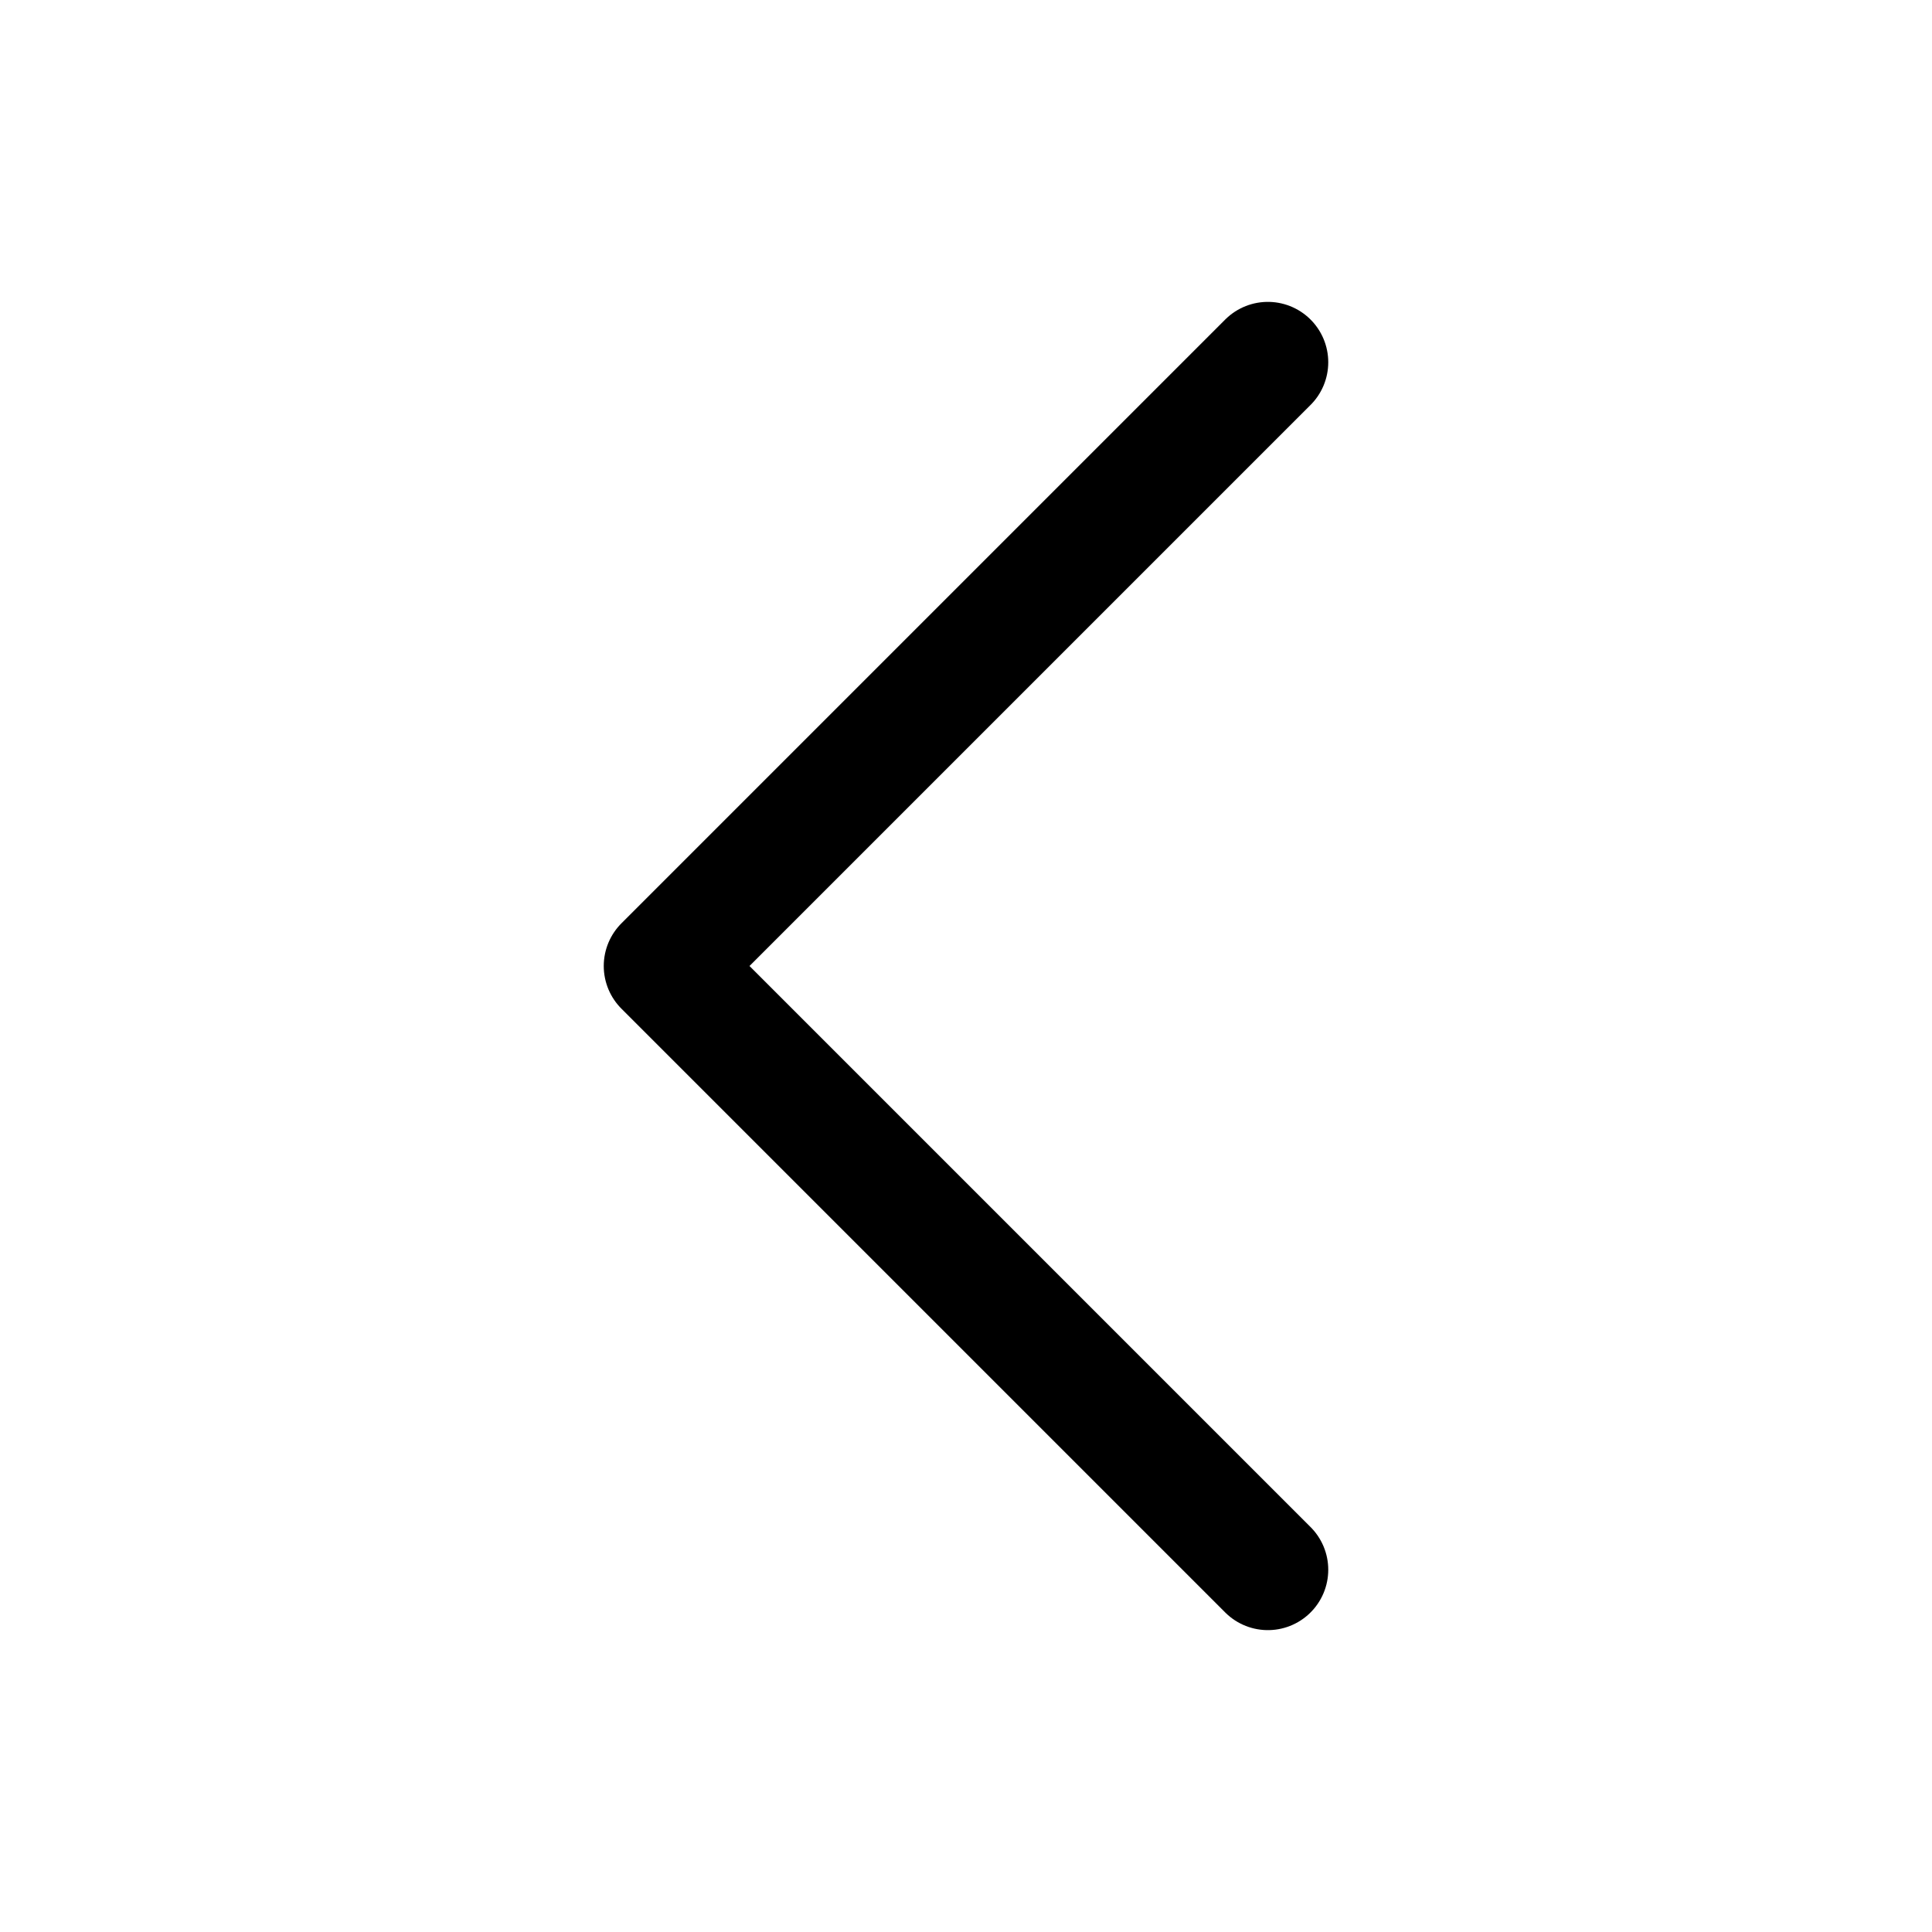
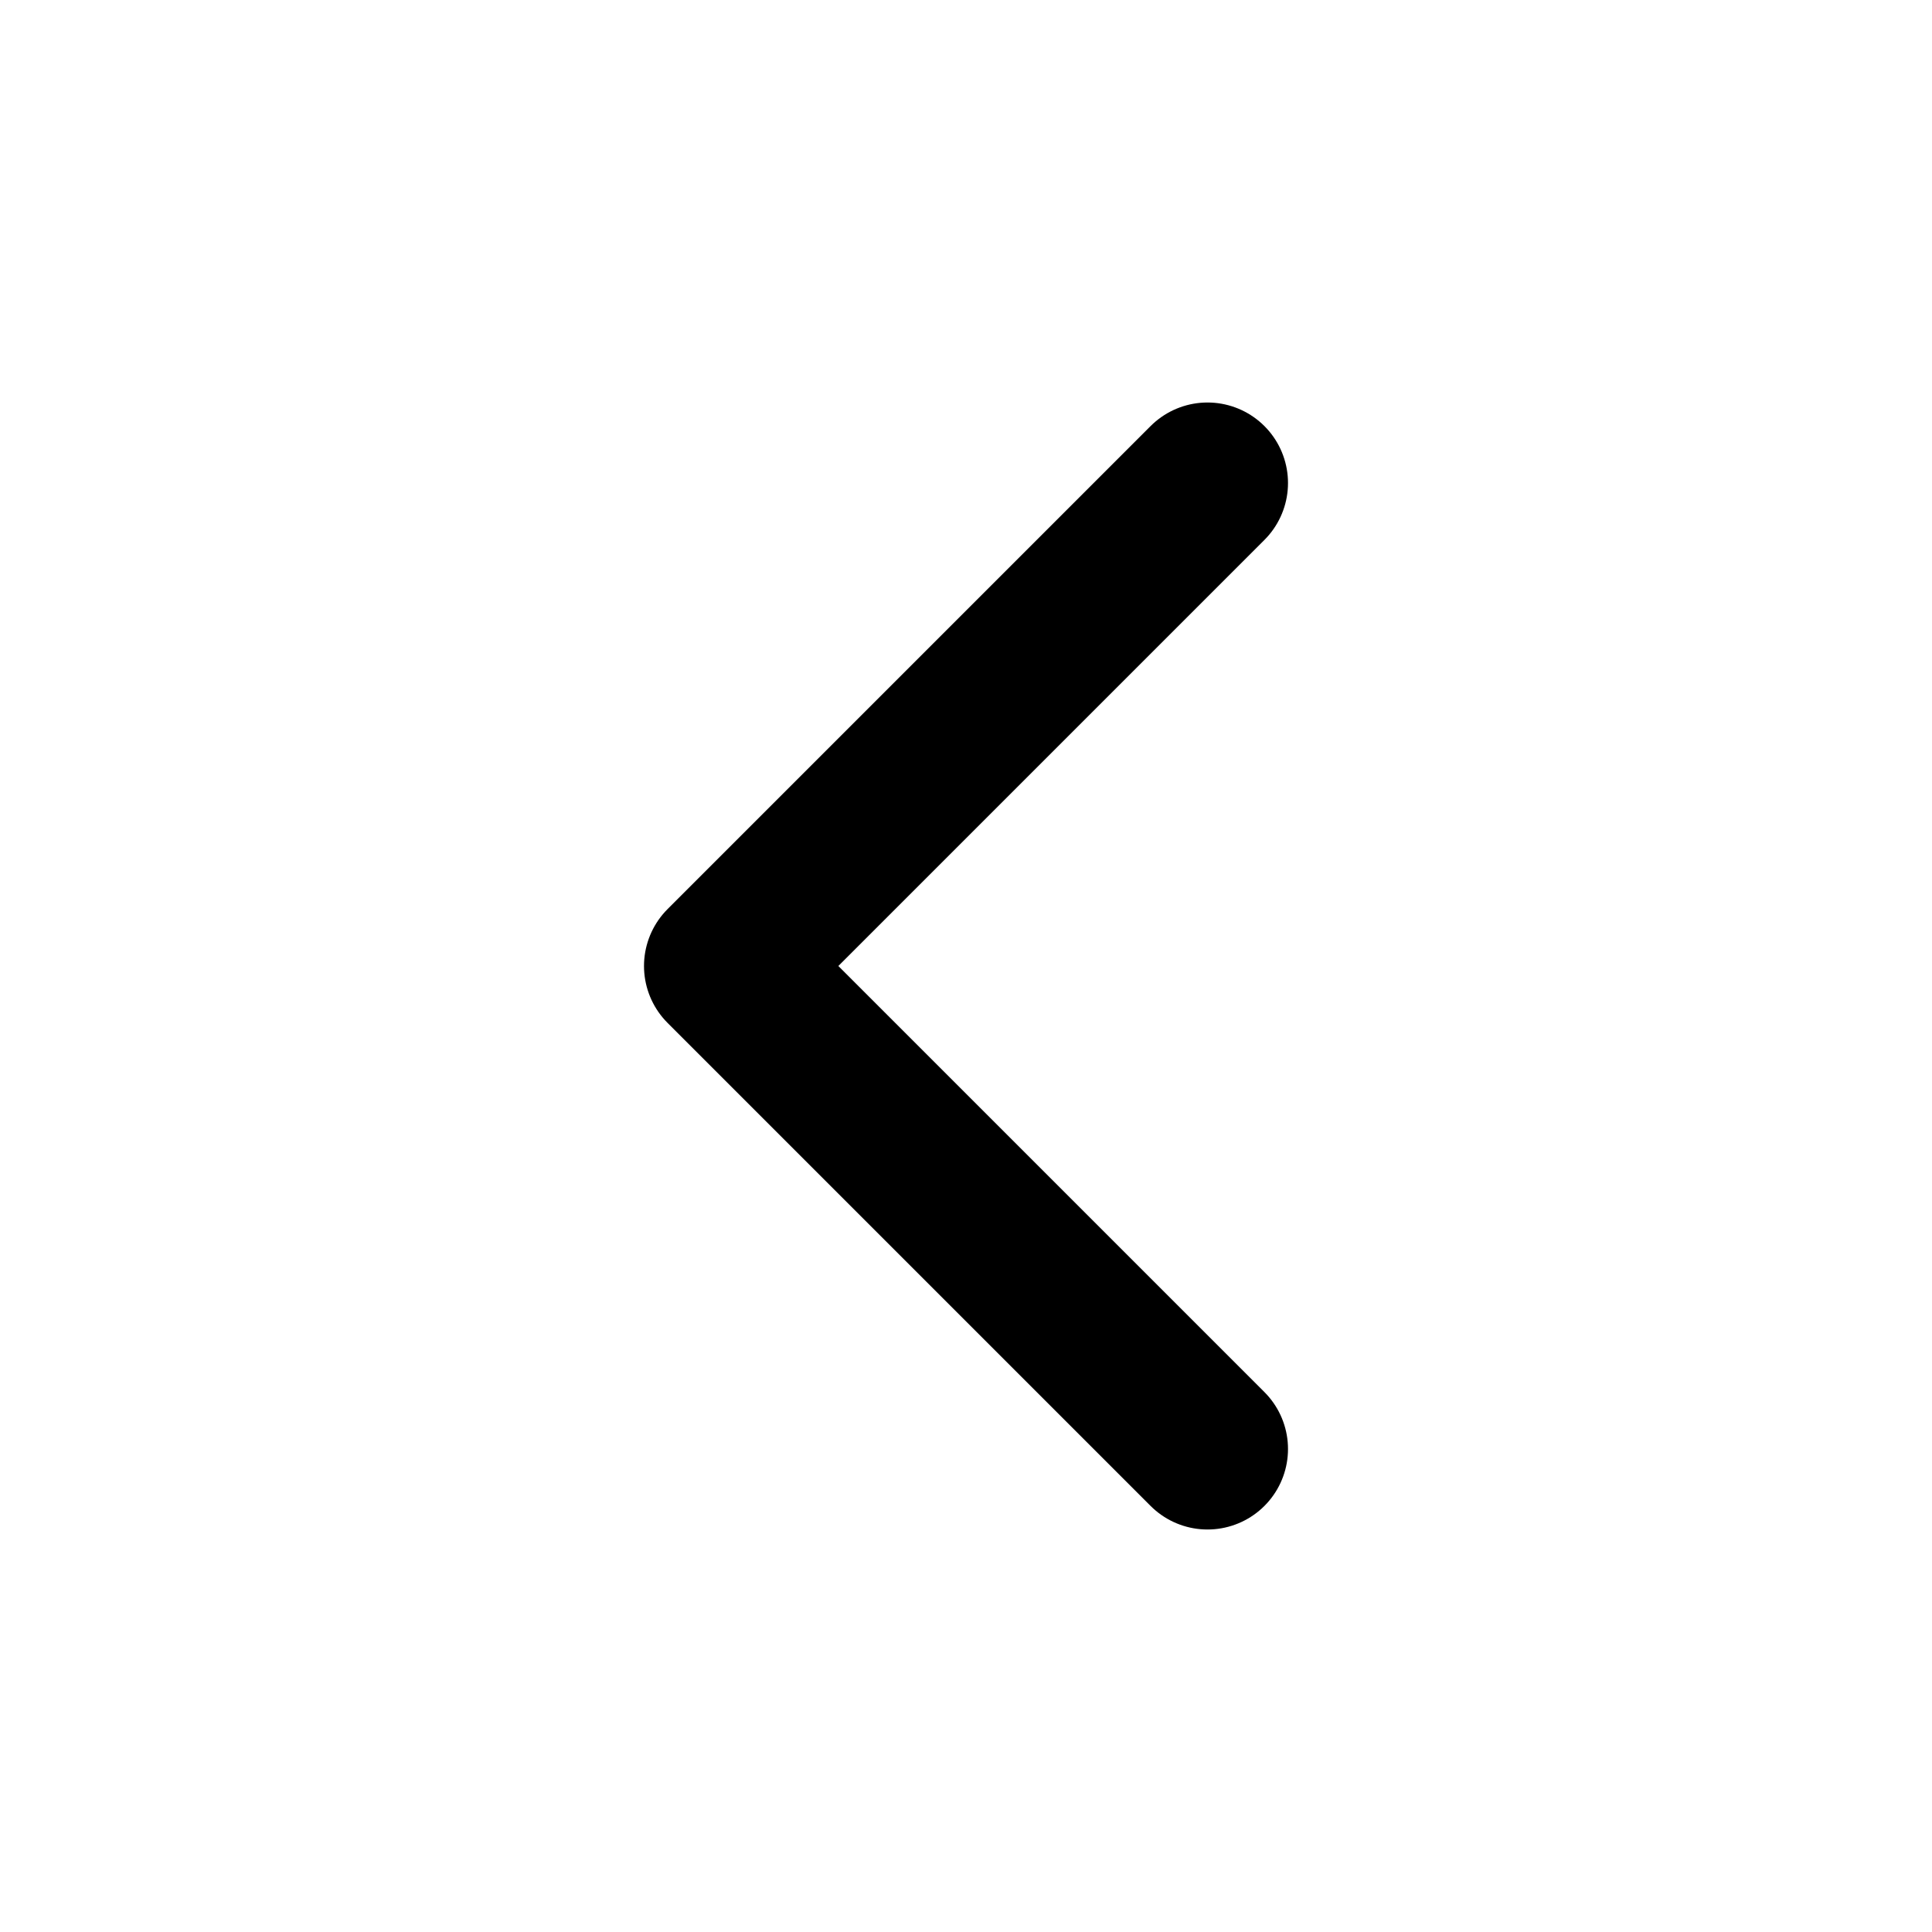
- <svg xmlns="http://www.w3.org/2000/svg" fill="none" viewBox="0 0 24 24" stroke-width="1.5" stroke="currentColor" aria-hidden="true" data-slot="icon">
-   <path stroke-linecap="round" stroke-linejoin="round" d="M15.75 19.5 8.25 12l7.5-7.5" />
+ <svg xmlns="http://www.w3.org/2000/svg" class="lucide lucide-chevron-left" width="24" height="24" viewBox="0 0 24 24" fill="none" stroke="currentColor" stroke-width="2" stroke-linecap="round" stroke-linejoin="round">
+   <path d="m15 18-6-6 6-6" />
</svg>
